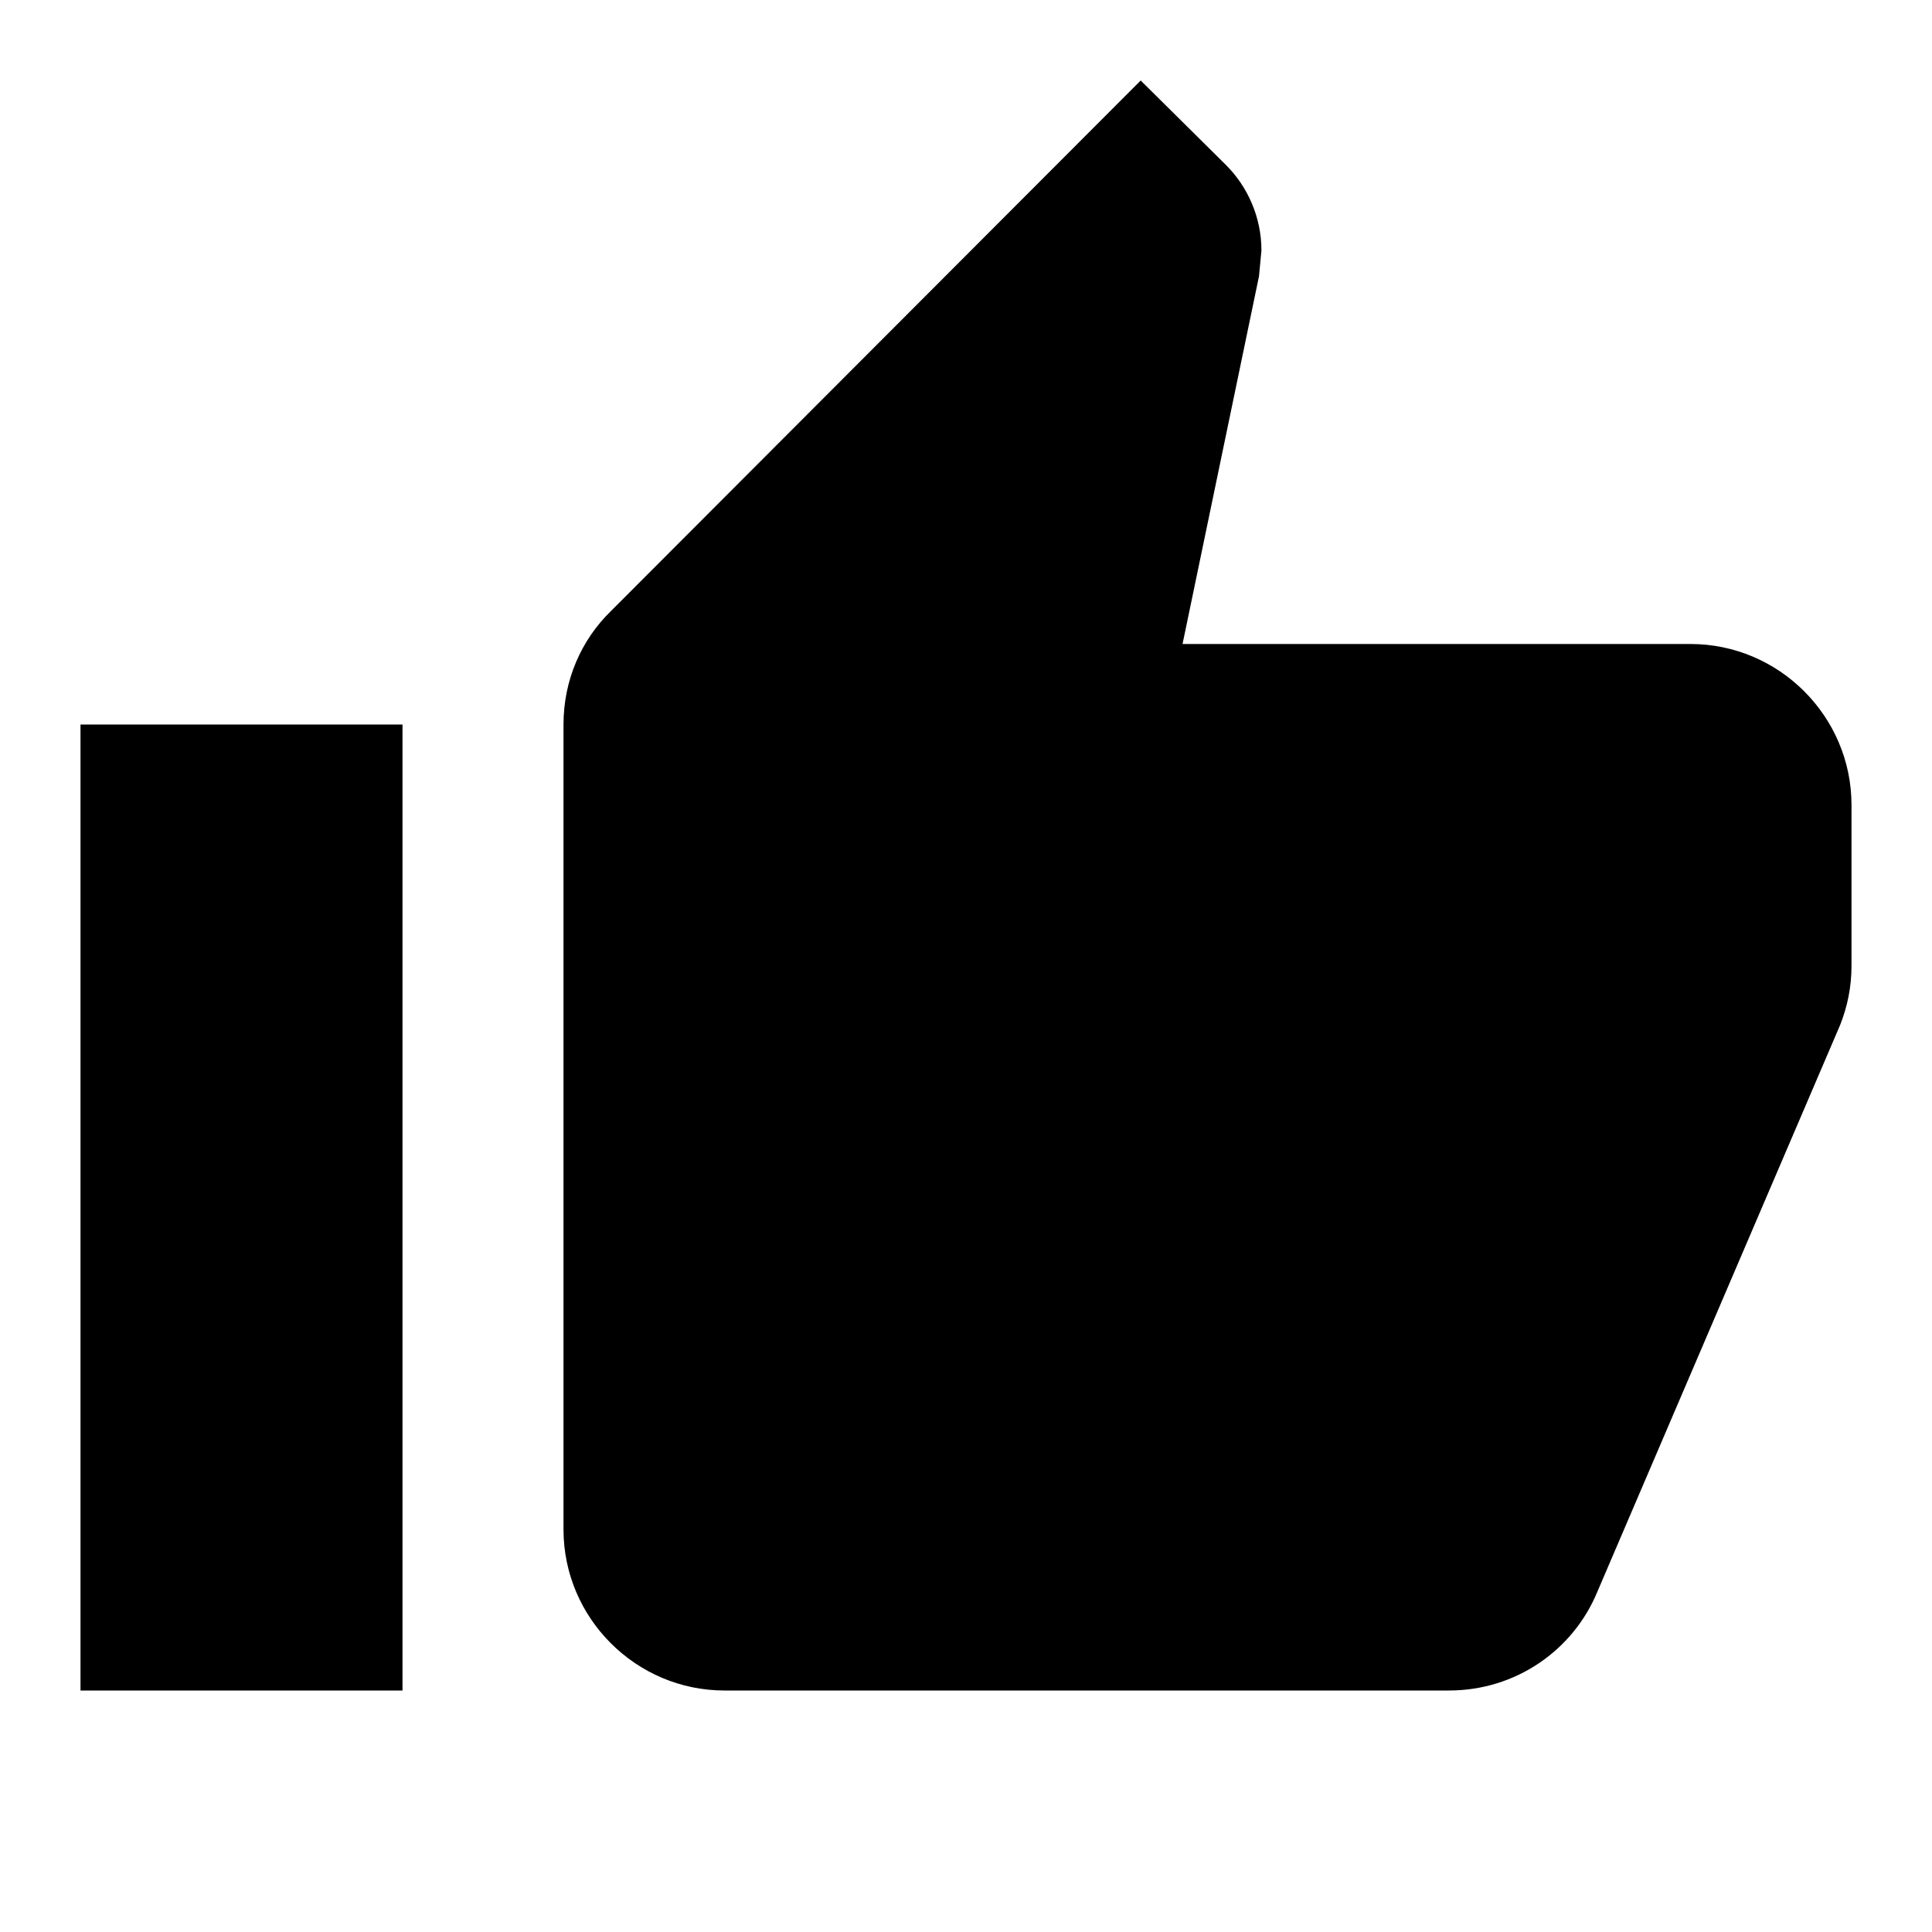
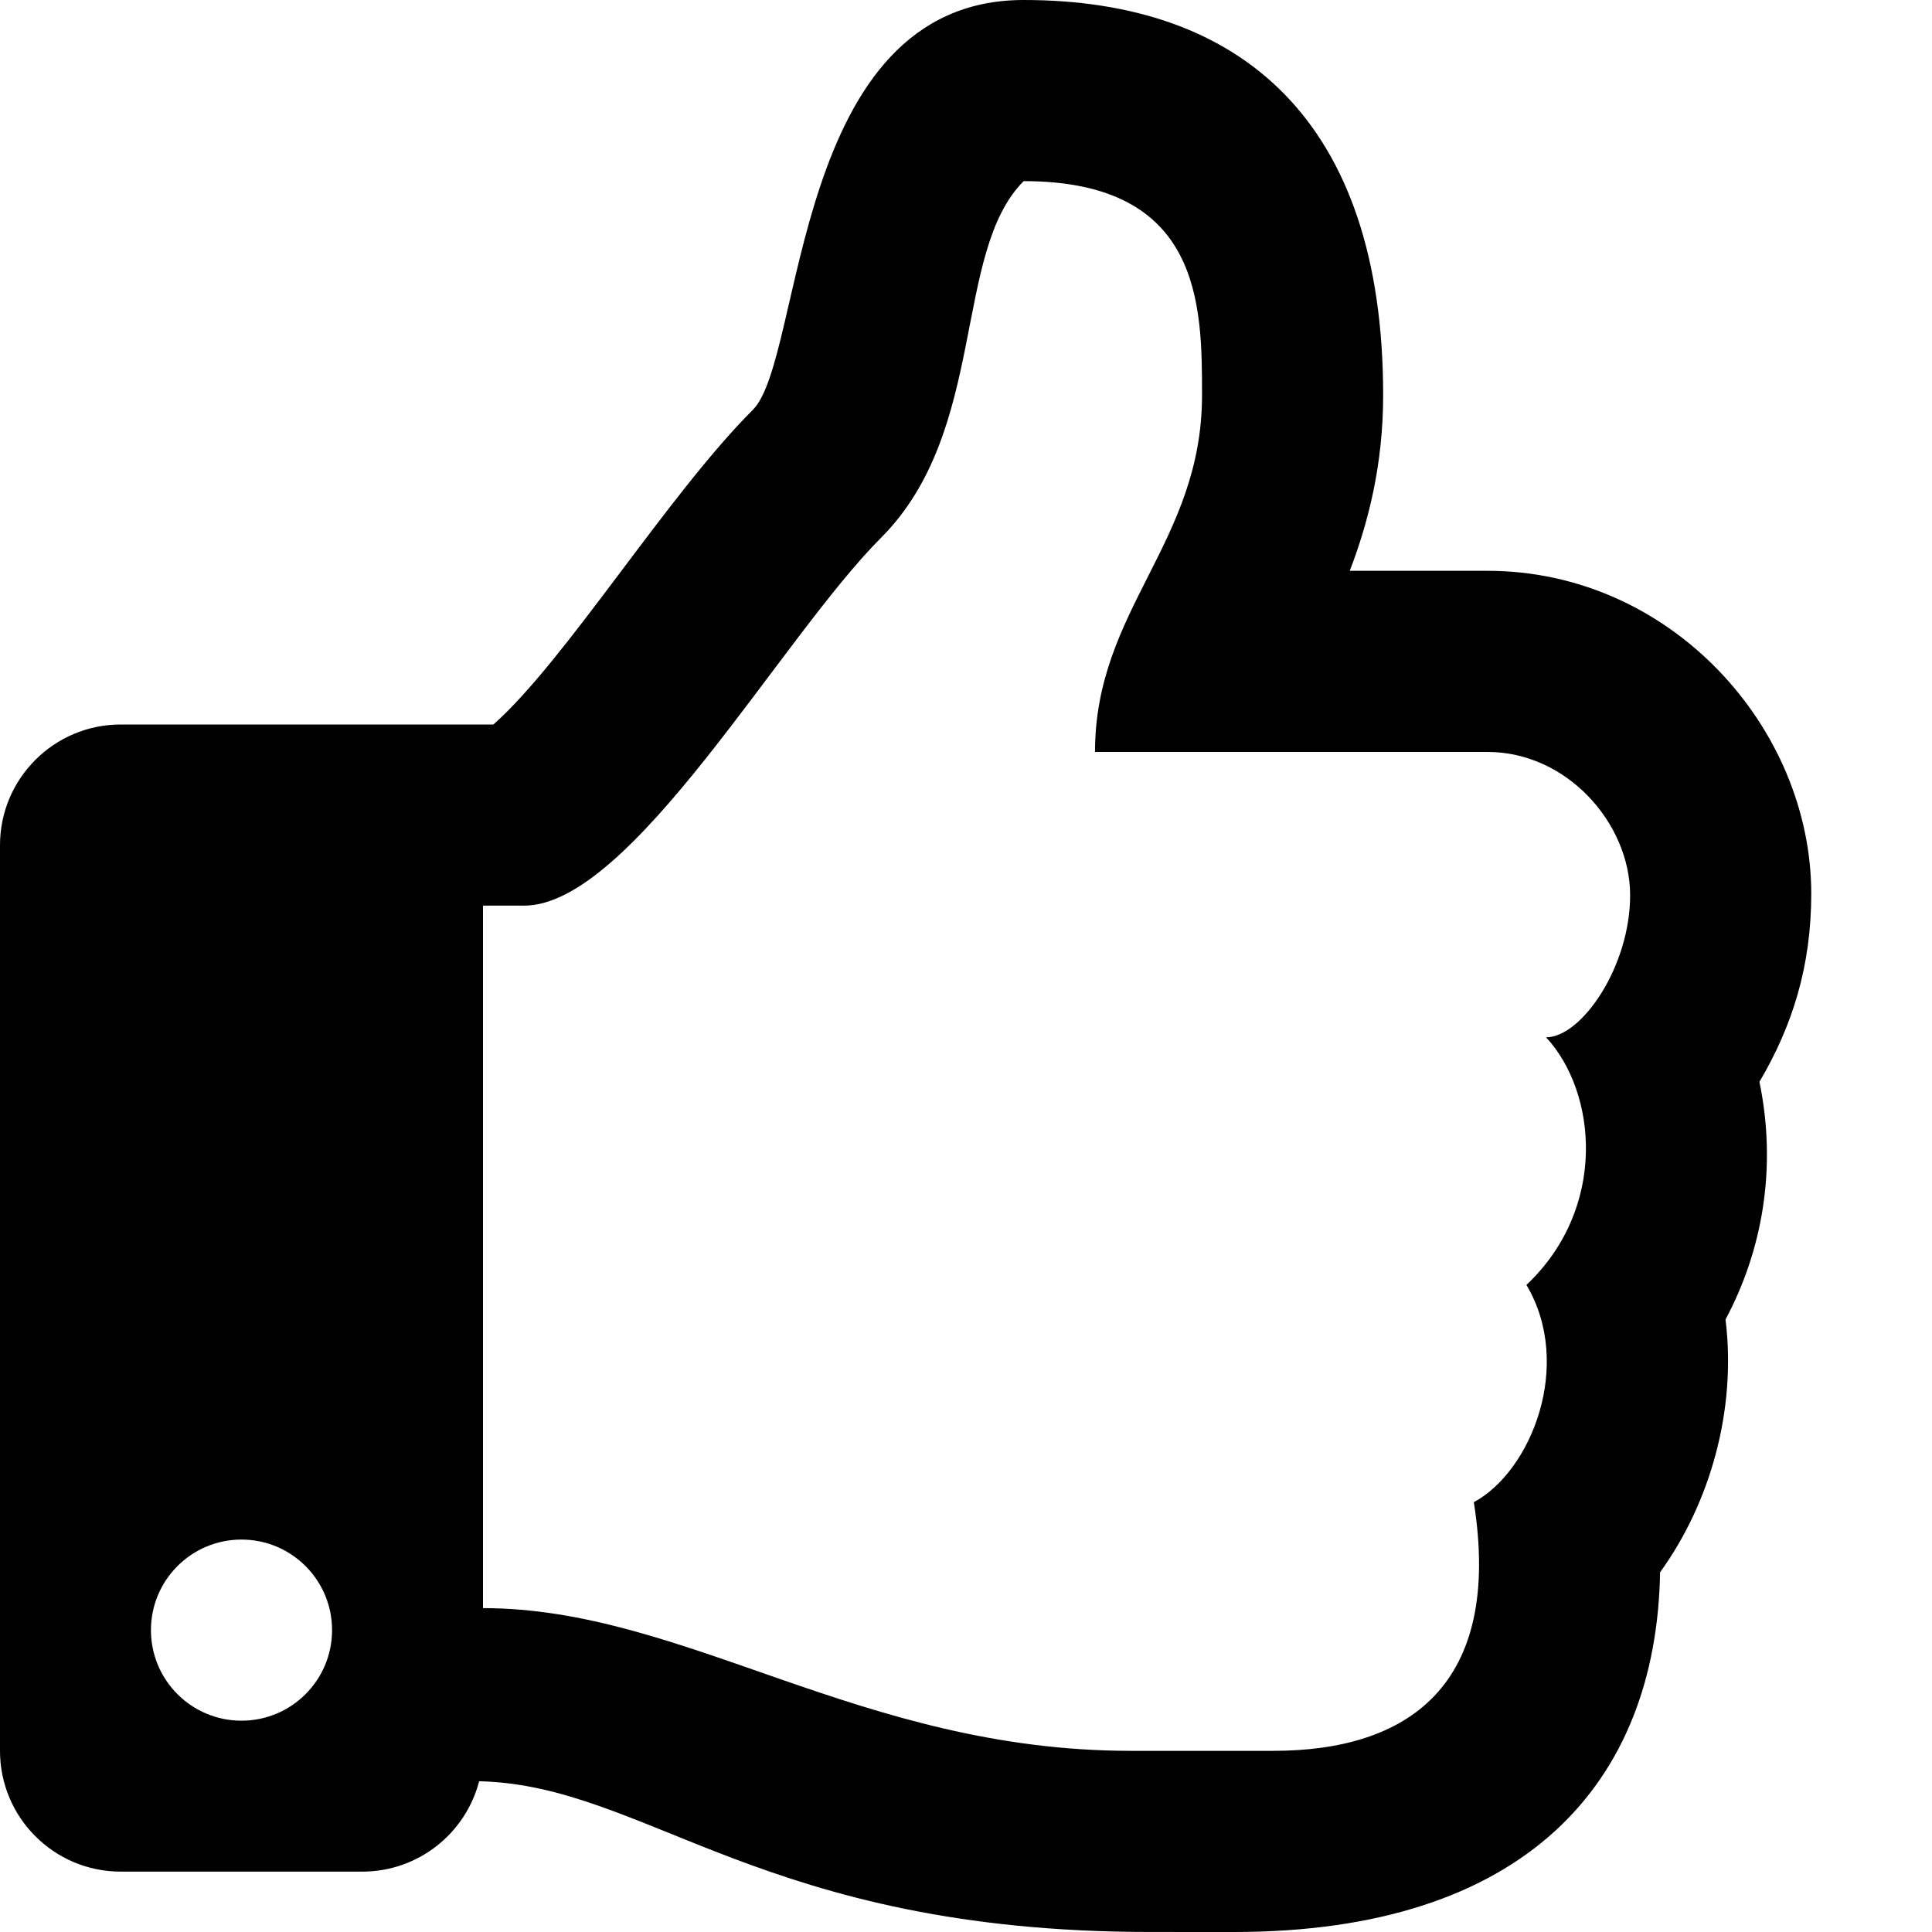
- <svg xmlns="http://www.w3.org/2000/svg" height="24" viewBox="0 0 24 24" width="24">
-   <path d="M0 0h24v24H0V0z" fill="none" />
-   <path d="M1 21h4V9H1v12zm22-11c0-1.1-.9-2-2-2h-6.31l.95-4.57.03-.32c0-.41-.17-.79-.44-1.06L14.17 1 7.59 7.59C7.22 7.95 7 8.45 7 9v10c0 1.1.9 2 2 2h9c.83 0 1.54-.5 1.84-1.22l3.02-7.05c.09-.23.14-.47.14-.73v-2z" />
+ <svg xmlns="http://www.w3.org/2000/svg" aria-hidden="true" focusable="false" data-prefix="far" data-icon="thumbs-up" class="svg-inline--fa fa-thumbs-up fa-w-16" role="img" viewBox="0 0 512 512">
+   <path fill="currentColor" d="M466.27 286.69C475.04 271.84 480 256 480 236.85c0-44.015-37.218-85.58-85.82-85.58H357.7c4.92-12.81 8.85-28.13 8.85-46.54C366.55 31.936 328.86 0 271.28 0c-61.607 0-58.093 94.933-71.76 108.6-22.747 22.747-49.615 66.447-68.76 83.4H32c-17.673 0-32 14.327-32 32v240c0 17.673 14.327 32 32 32h64c14.893 0 27.408-10.174 30.978-23.95 44.509 1.001 75.06 39.94 177.802 39.94 7.22 0 15.22.01 22.22.01 77.117 0 111.986-39.423 112.94-95.33 13.319-18.425 20.299-43.122 17.34-66.99 9.854-18.452 13.664-40.343 8.99-62.99zm-61.75 53.83c12.56 21.13 1.26 49.41-13.94 57.57 7.7 48.78-17.608 65.9-53.12 65.9h-37.82c-71.639 0-118.029-37.82-171.64-37.82V240h10.92c28.36 0 67.98-70.89 94.54-97.46 28.36-28.36 18.91-75.63 37.82-94.54 47.27 0 47.27 32.98 47.27 56.73 0 39.17-28.36 56.72-28.36 94.54h103.99c21.11 0 37.73 18.91 37.82 37.82.09 18.9-12.82 37.81-22.27 37.81 13.489 14.555 16.371 45.236-5.21 65.62zM88 432c0 13.255-10.745 24-24 24s-24-10.745-24-24 10.745-24 24-24 24 10.745 24 24z" />
</svg>
